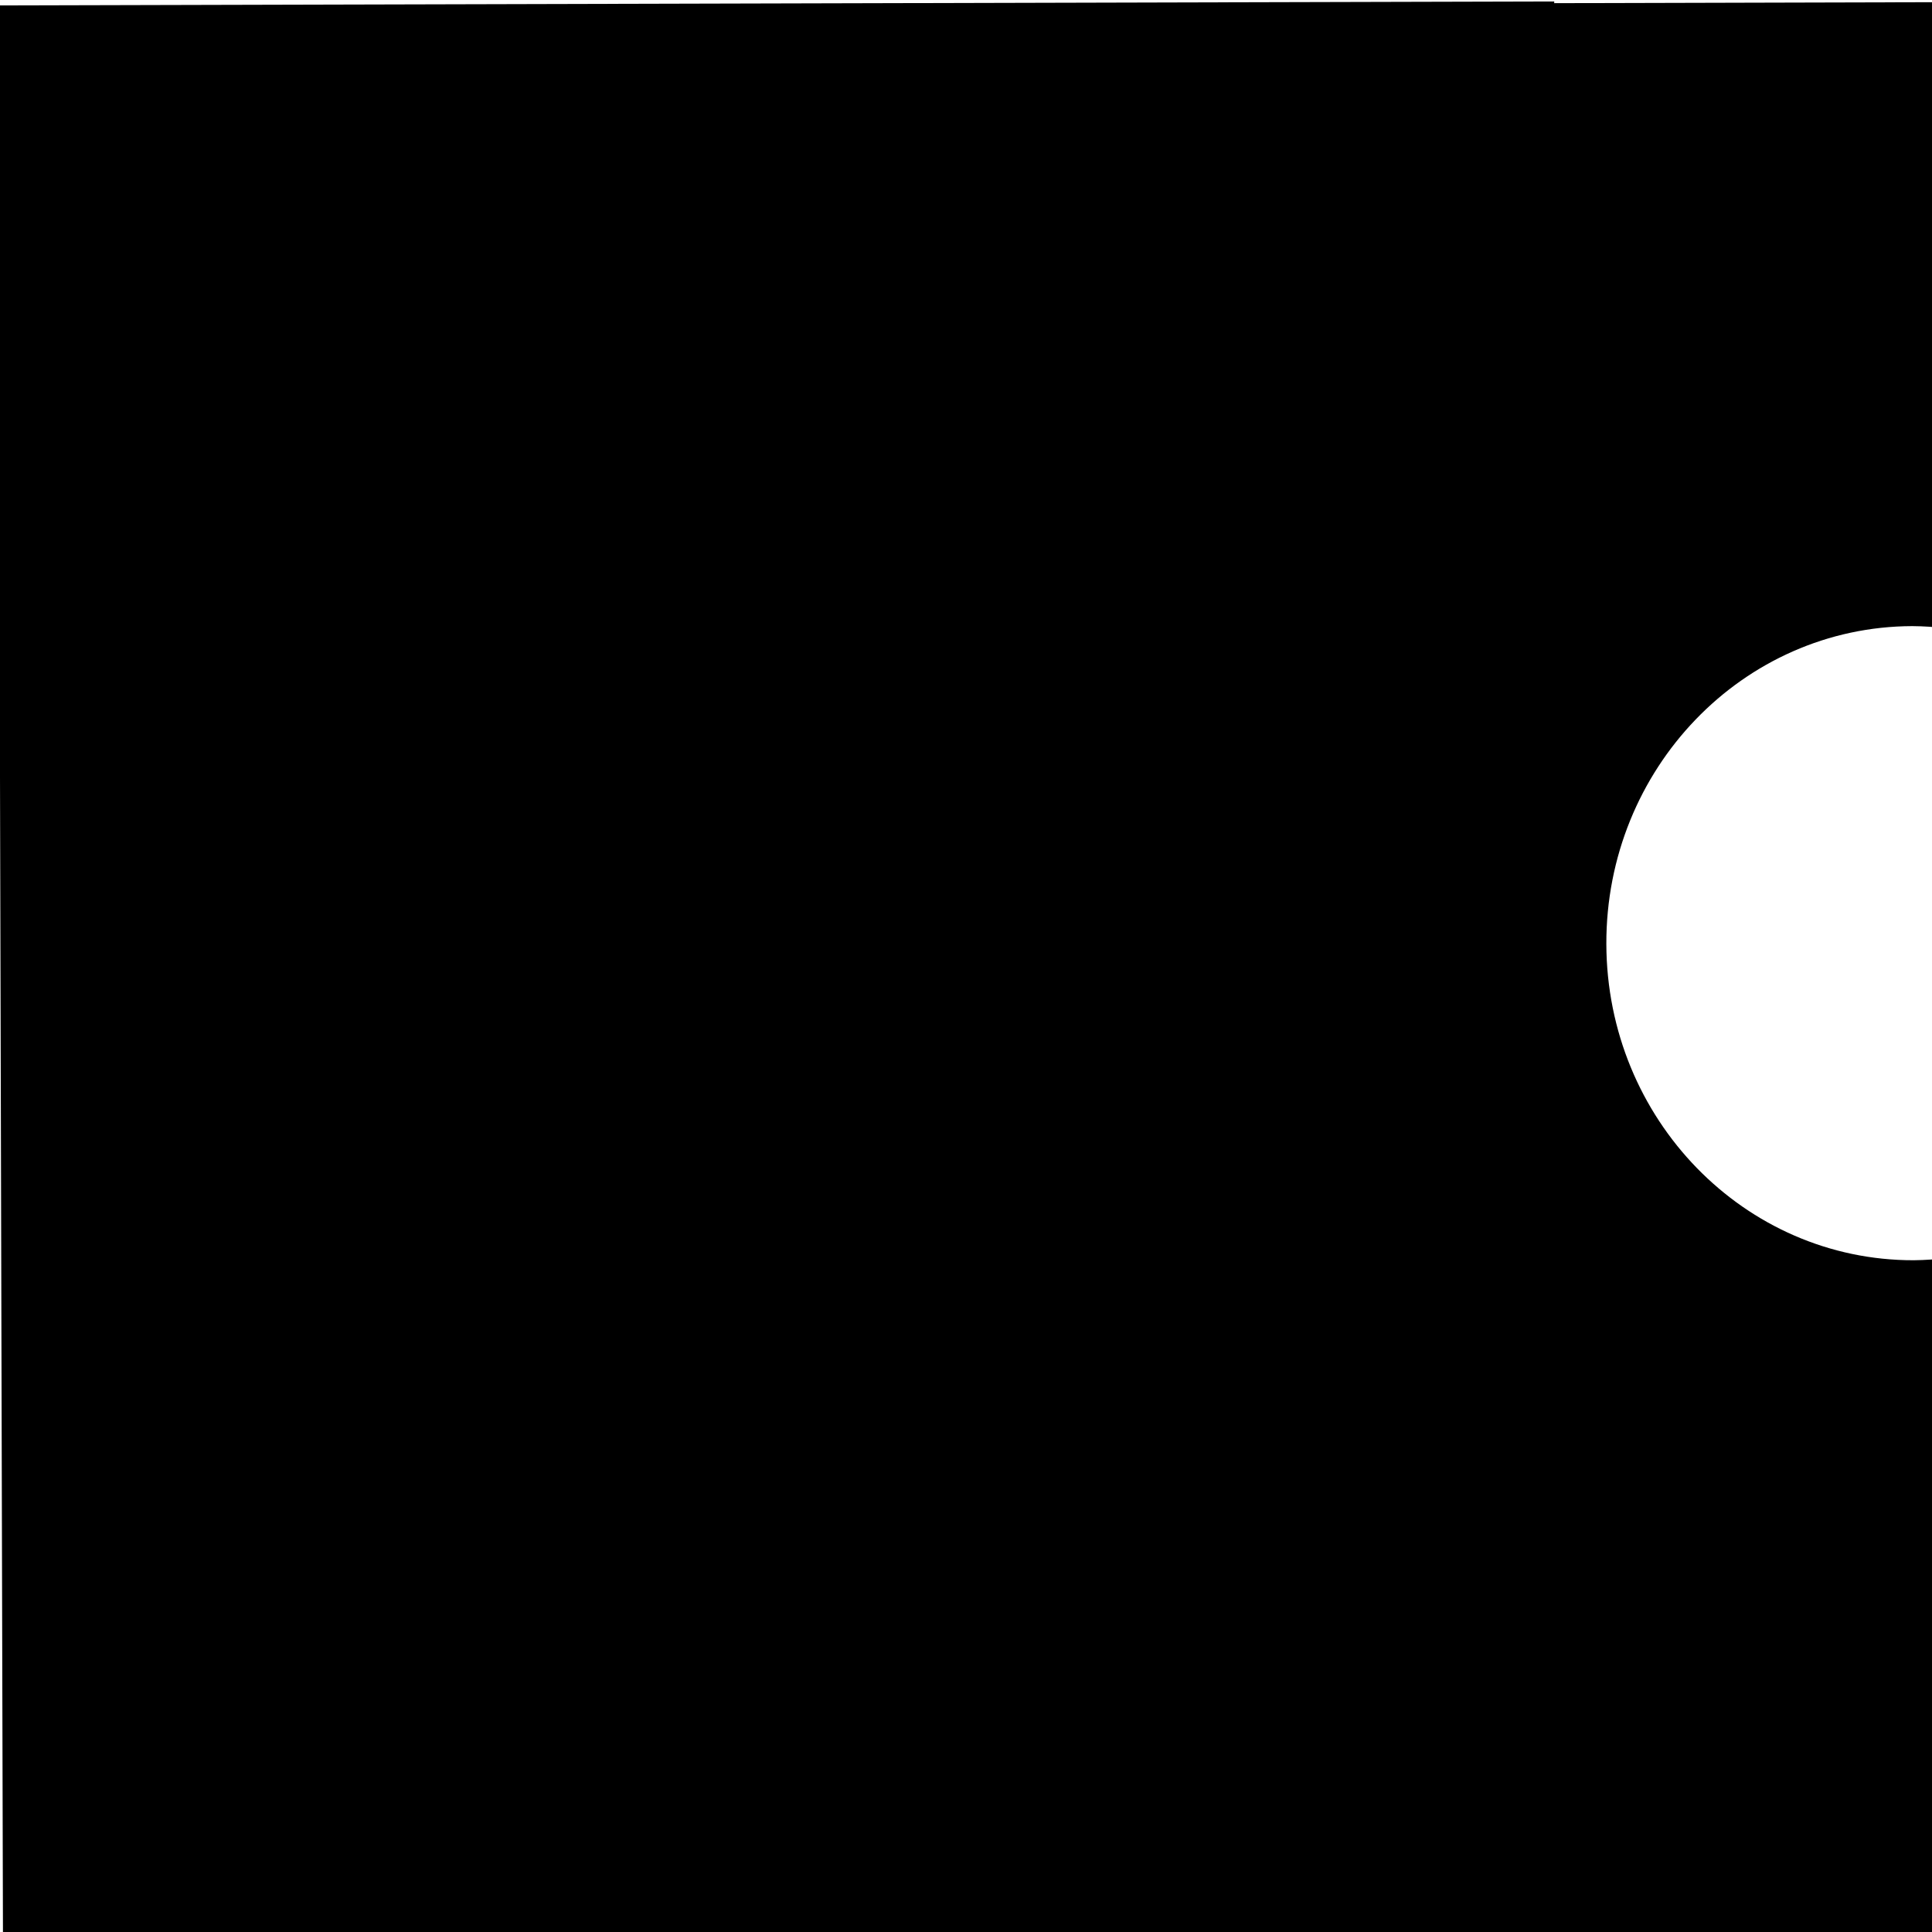
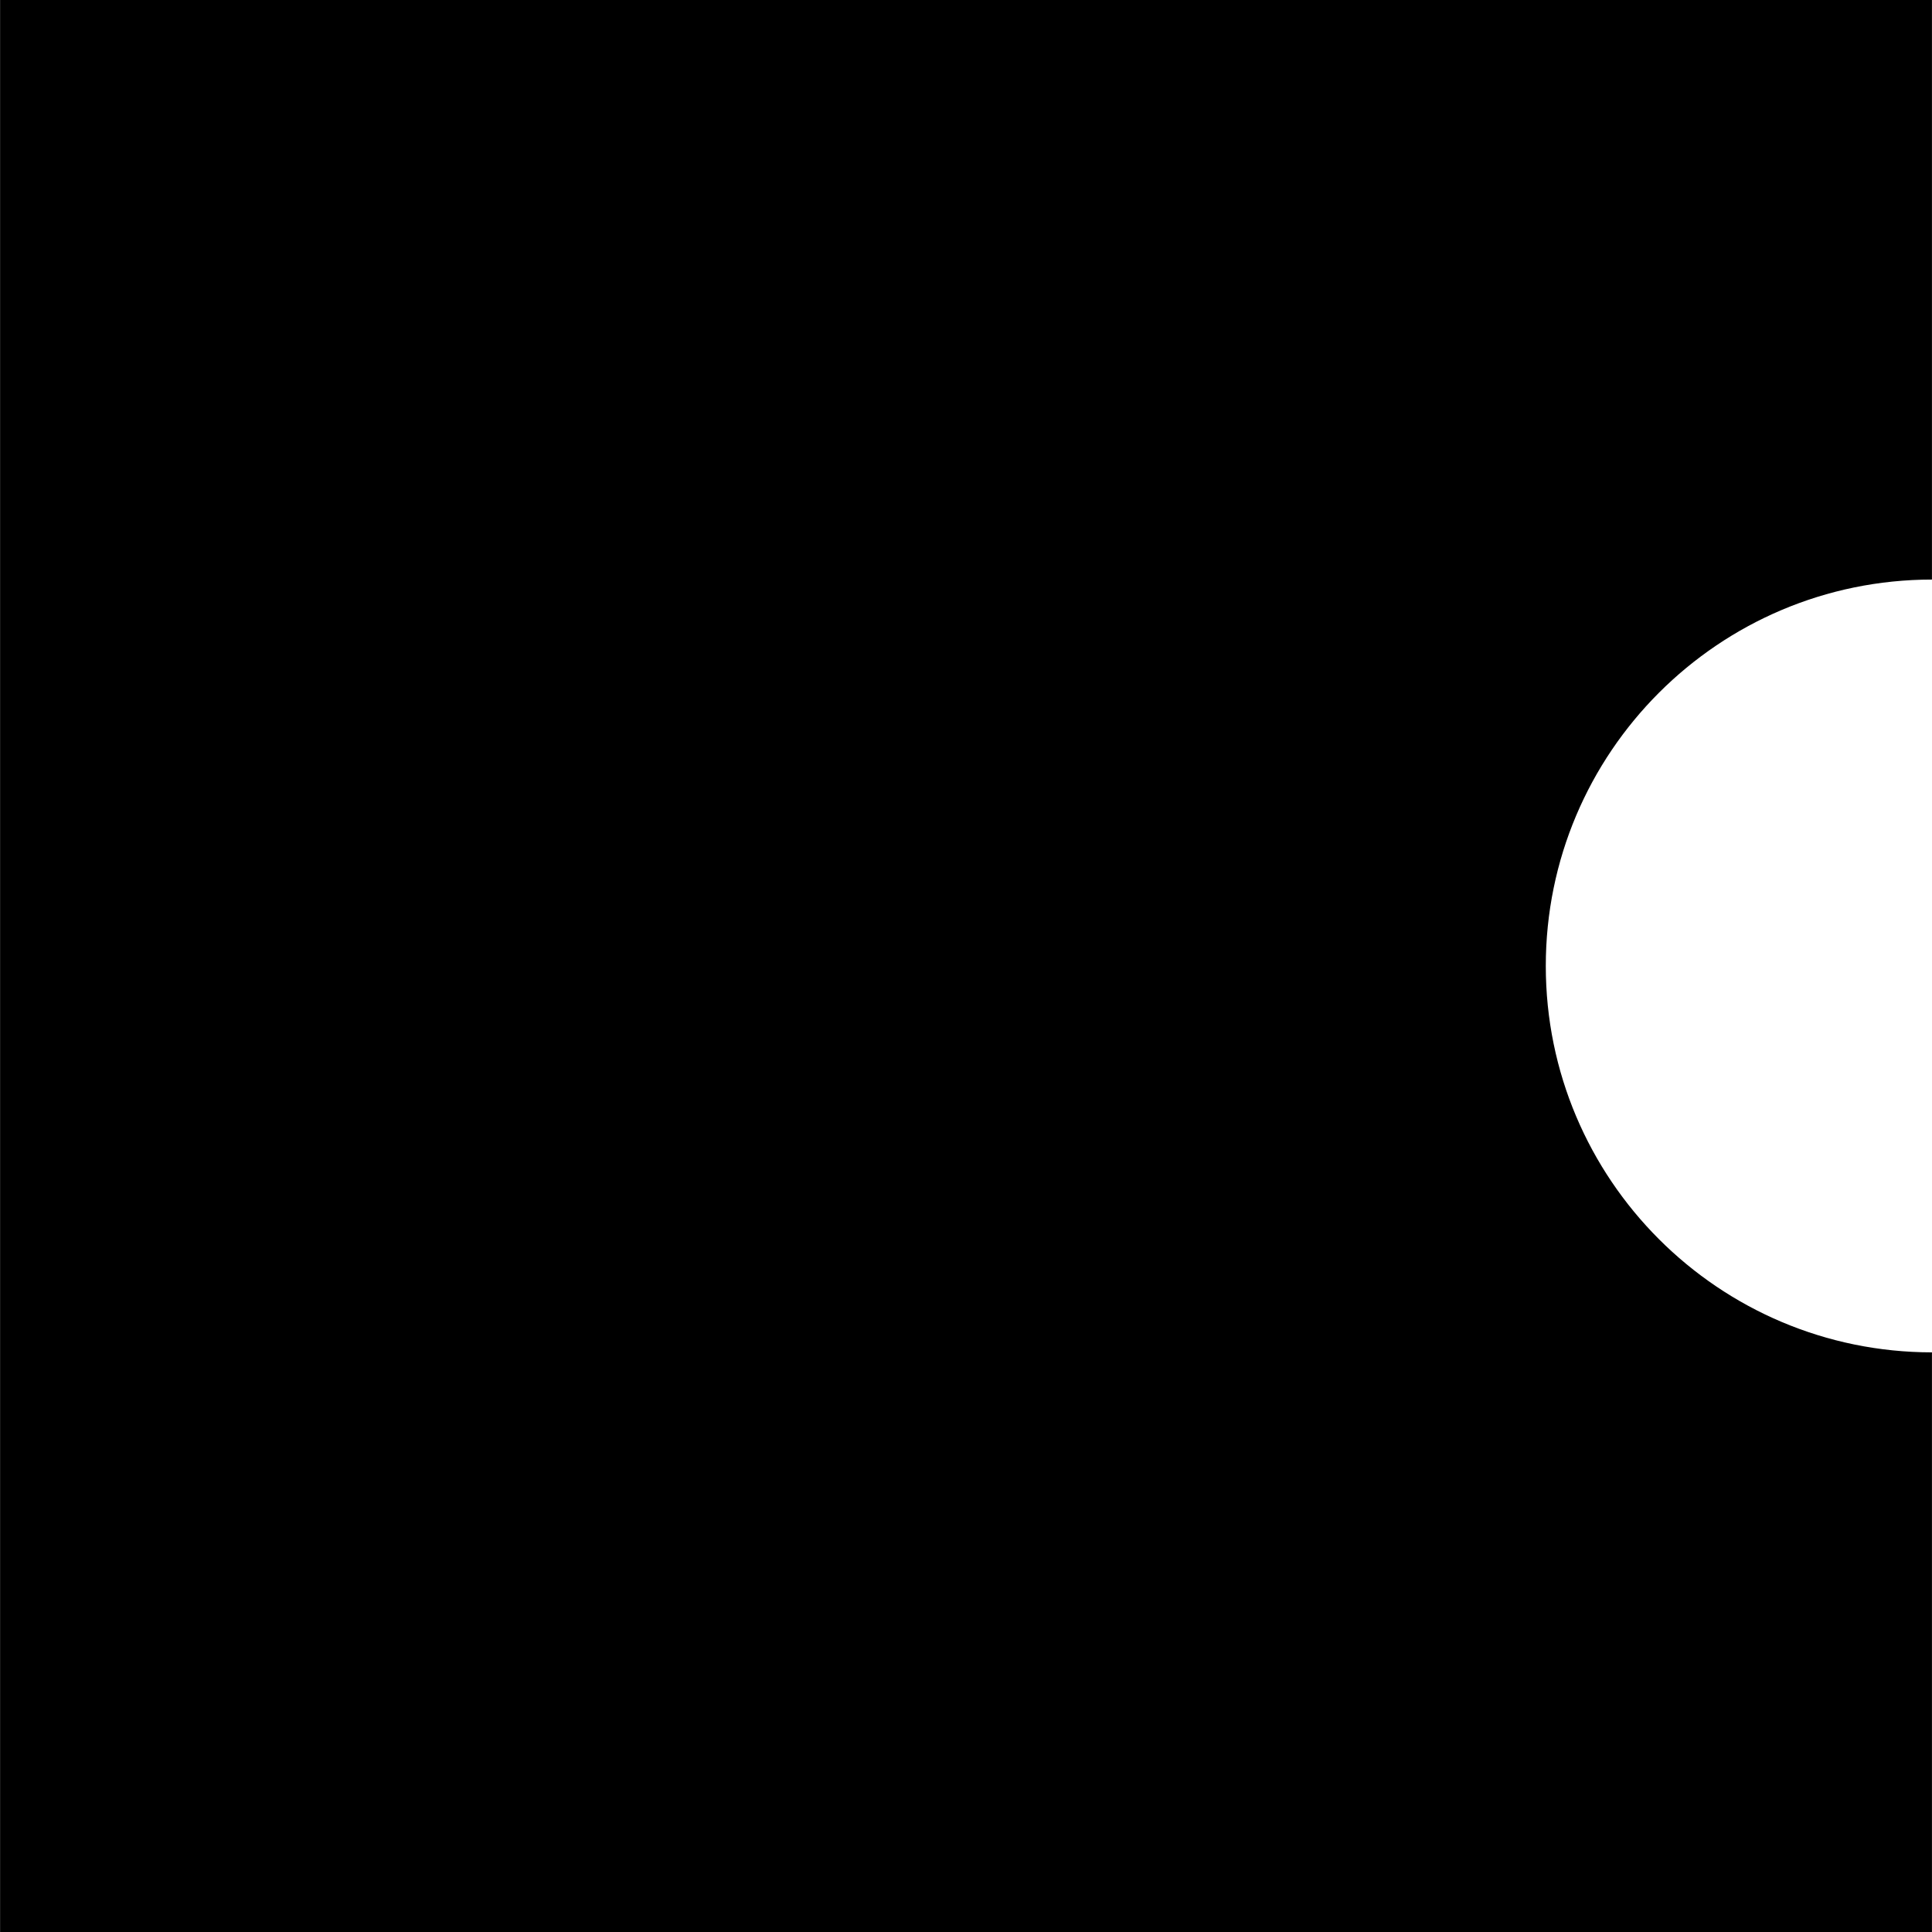
<svg xmlns="http://www.w3.org/2000/svg" width="50mm" height="50mm" viewBox="0 0 50 50" version="1.1" id="svg712" xml:space="preserve">
  <defs id="defs709" />
  <g id="layer1">
-     <path id="rect902" style="fill:#000000;stroke-width:9.239;stroke-linejoin:round" d="M 50.464,50.133 50.419,32.553 a 8.206,7.94 89.854 0 1 -0.887,0.062 8.206,7.94 89.854 0 1 -7.96,-8.185 8.206,7.94 89.854 0 1 7.919,-8.226 8.206,7.94 89.854 0 1 0.887,0.058 L 50.336,0.056 40.223,0.082 40.223,0.038 -0.051,0.14 l 0.128,50.121 0.488,-0.001 17.023,-0.043 15.718,-0.04 7.045,-0.018 z" />
+     <path id="rect517" style="fill:#000000;stroke-width:9.239;stroke-linejoin:round" d="M 49.999,50 V 34.999 A 10,10 0 0 1 40.005,24.999 10,10 0 0 1 49.999,14.999 V -5.1673566e-4 H 0.002 V 50 Z" />
  </g>
</svg>
